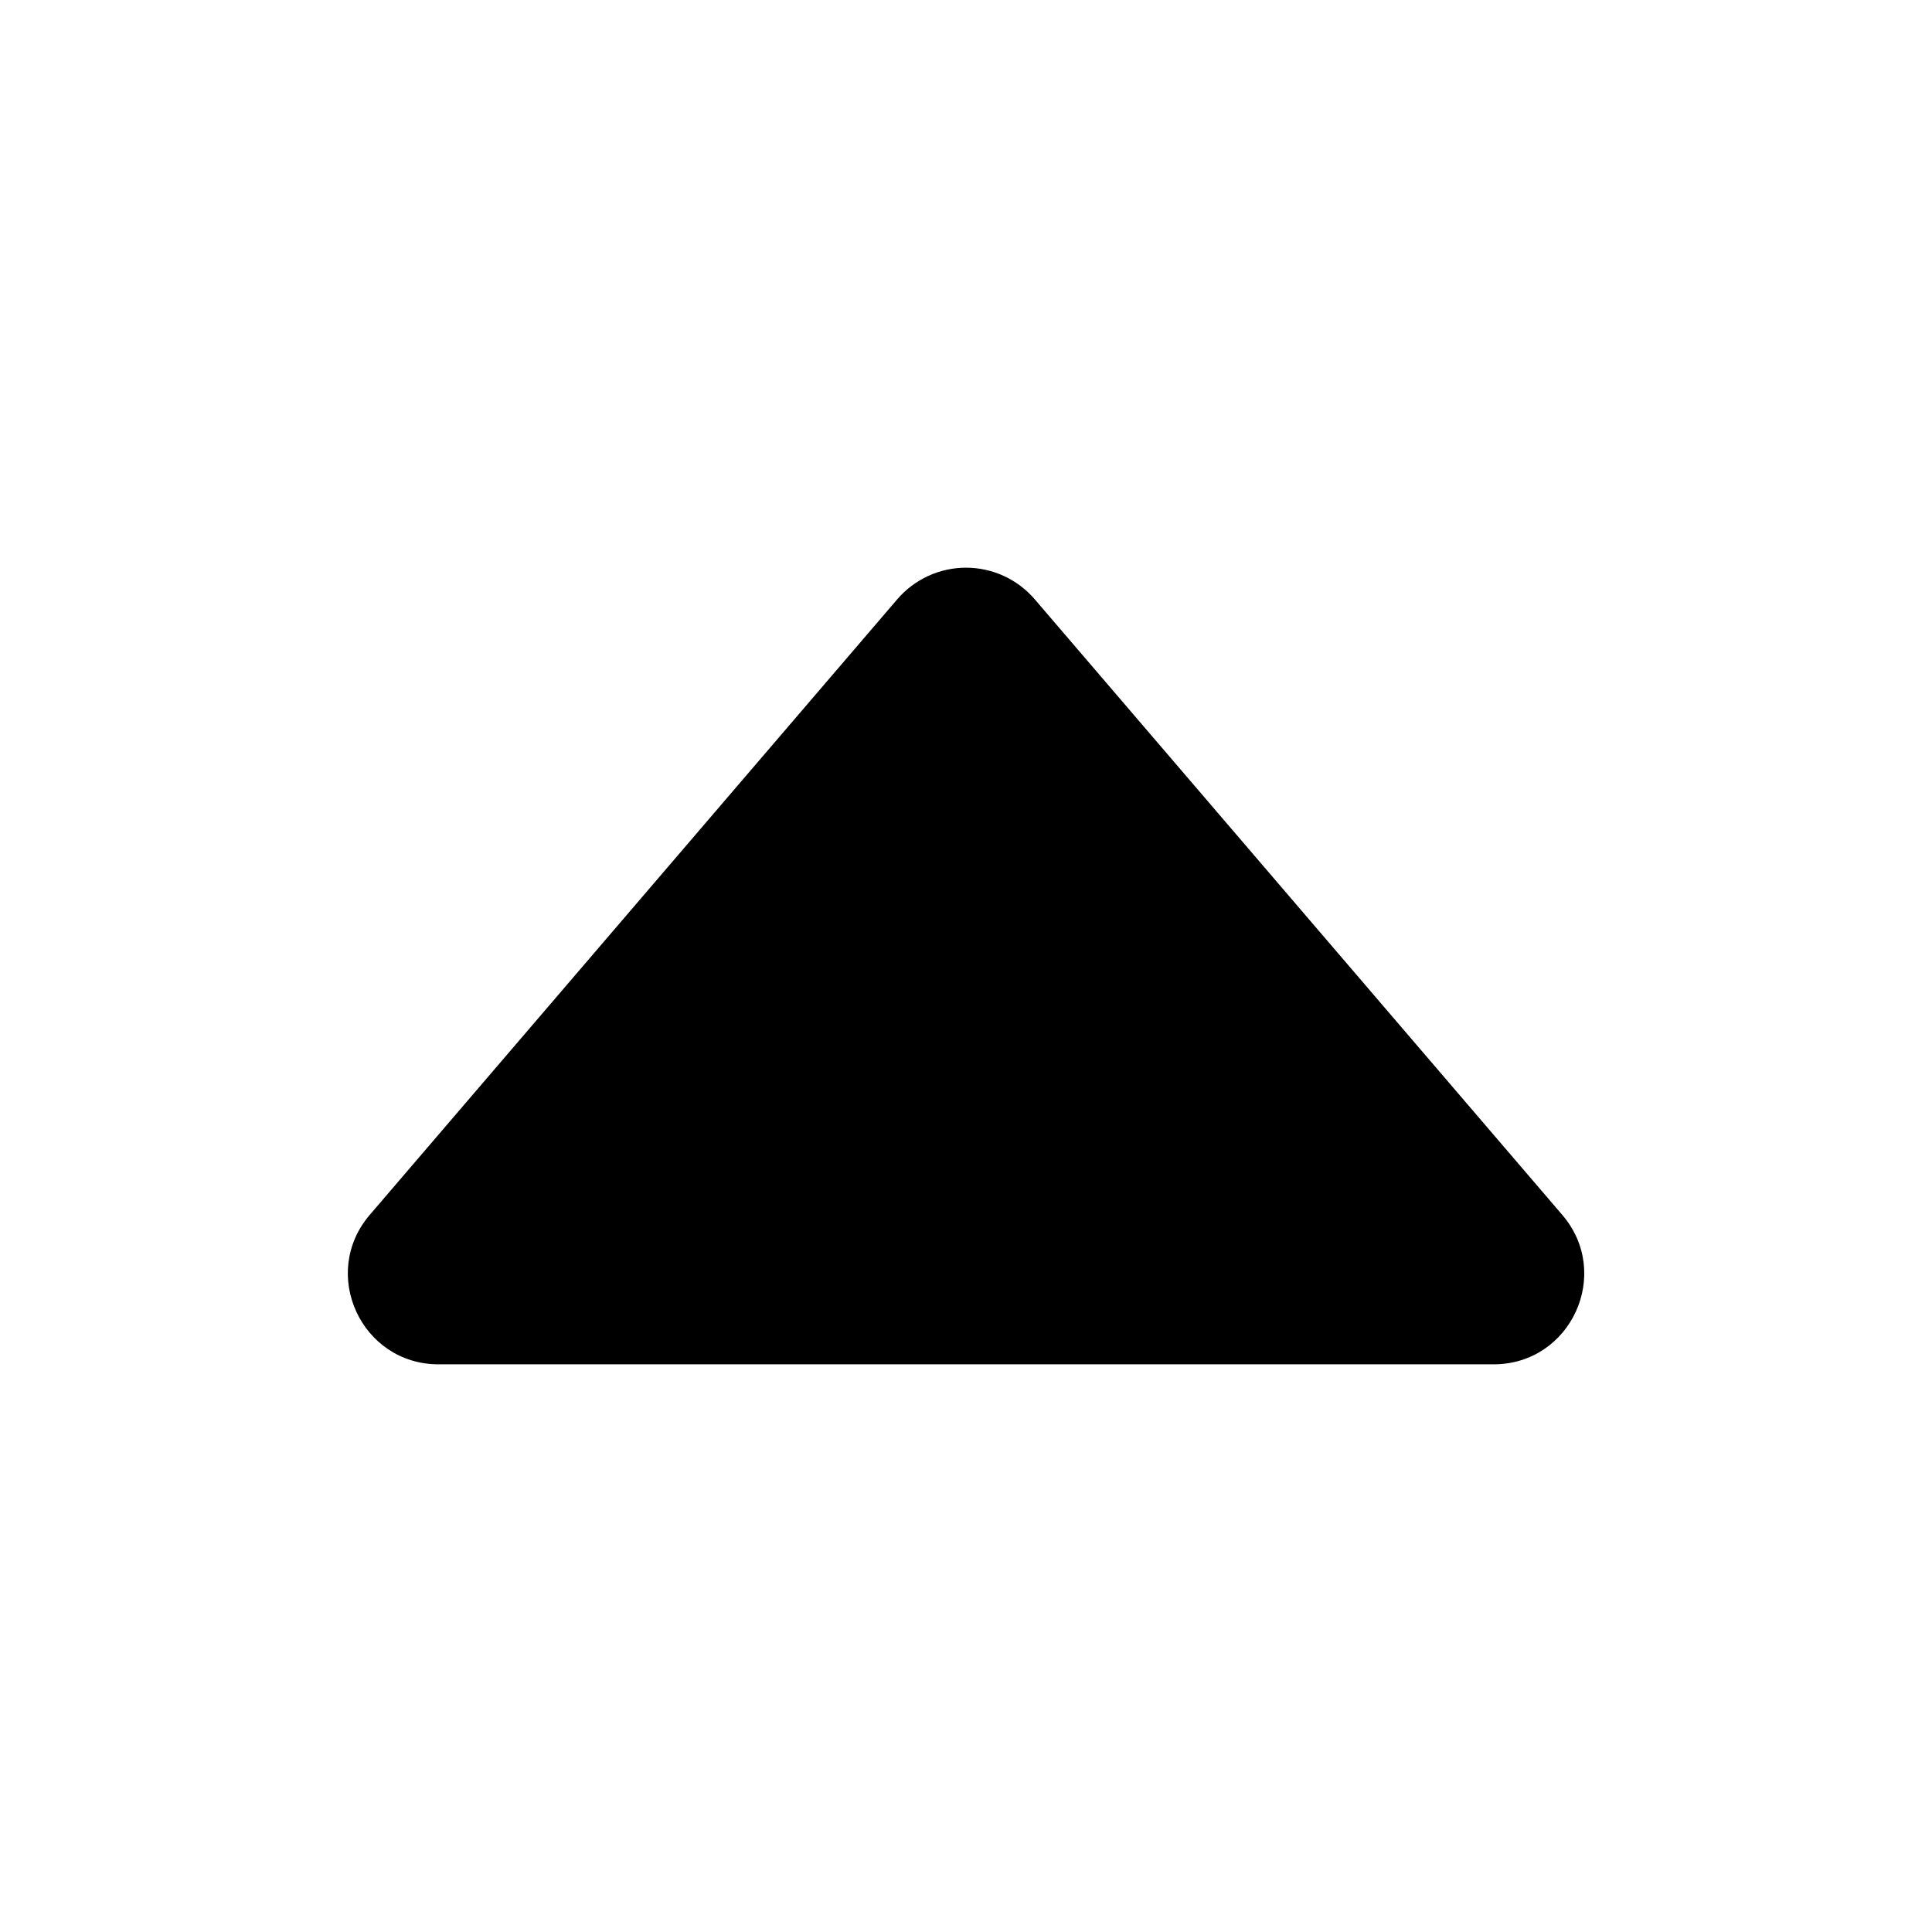
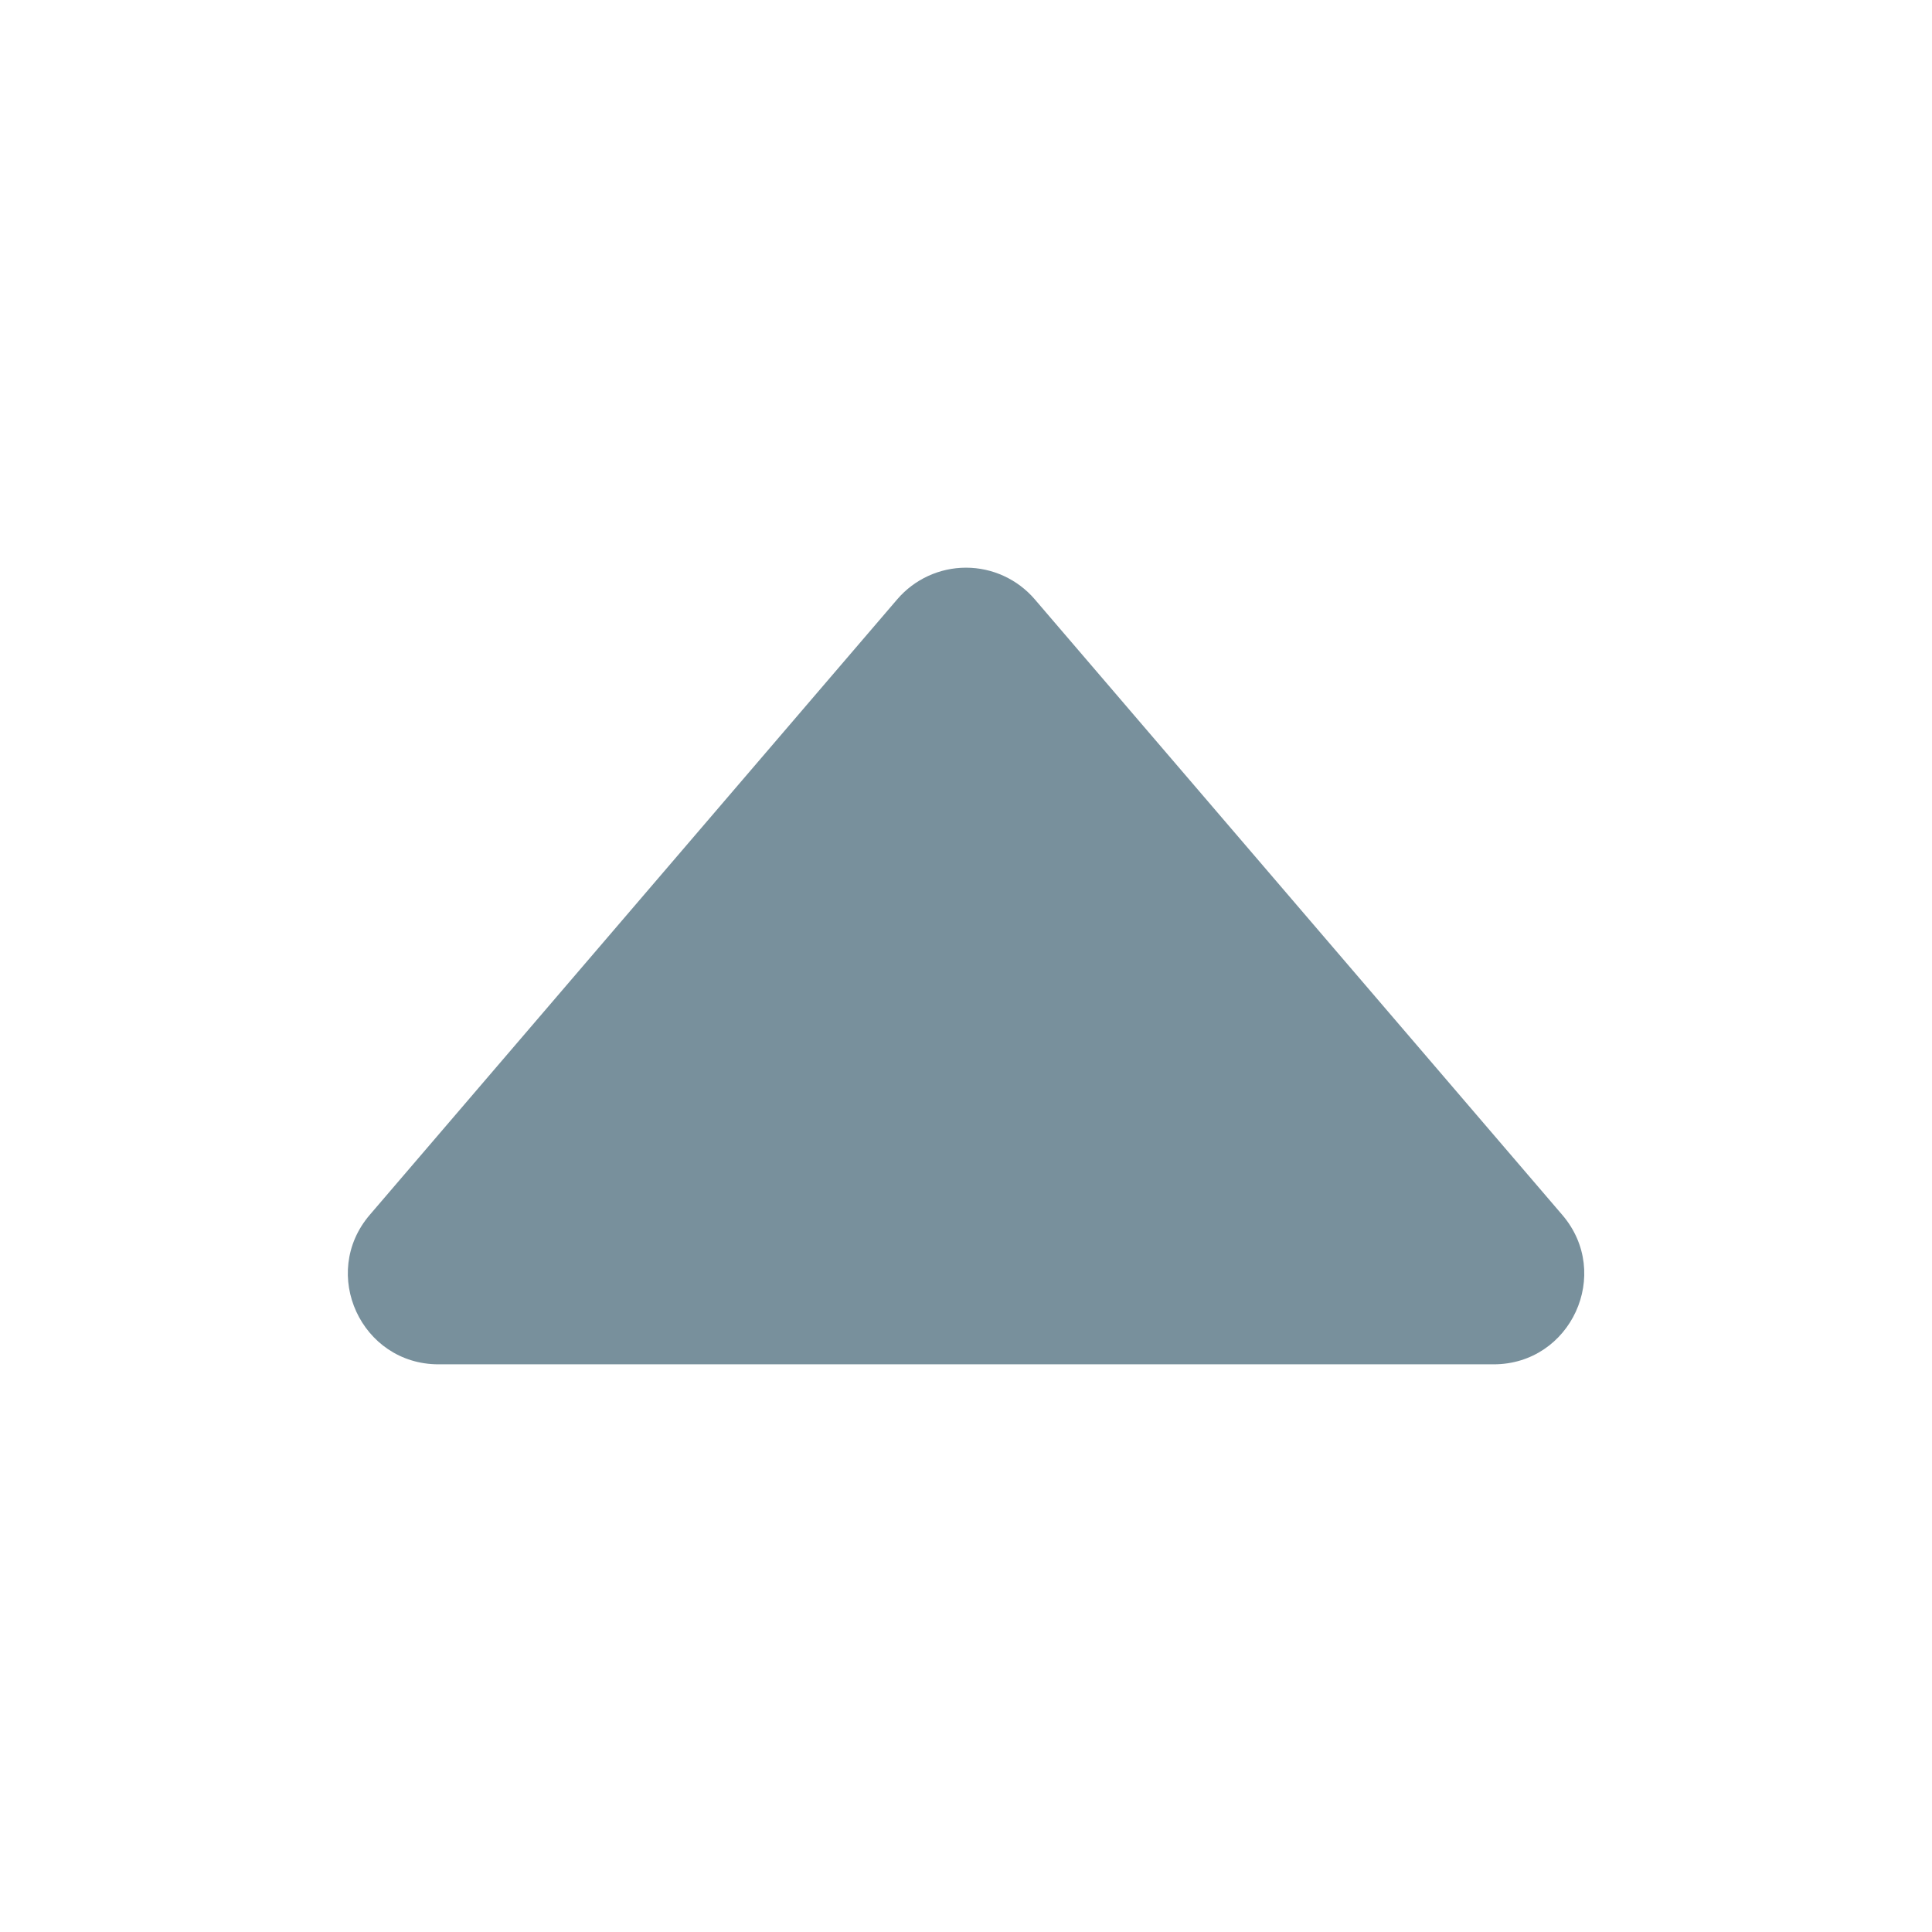
<svg xmlns="http://www.w3.org/2000/svg" width="512" height="512" viewBox="0 0 512 512">
-   <path d="M414,321.94,274.22,158.82a24,24,0,0,0-36.44,0L98,321.94c-13.34,15.57-2.28,39.62,18.22,39.62H395.82C416.32,361.56,427.38,337.51,414,321.94Z" />
+   <path d="M414,321.94,274.22,158.82a24,24,0,0,0-36.44,0L98,321.94c-13.34,15.57-2.28,39.62,18.22,39.62H395.82C416.32,361.56,427.38,337.51,414,321.94Z" style="fill:rgb(120,144,156);fill-rule:nonzero;" />
</svg>
